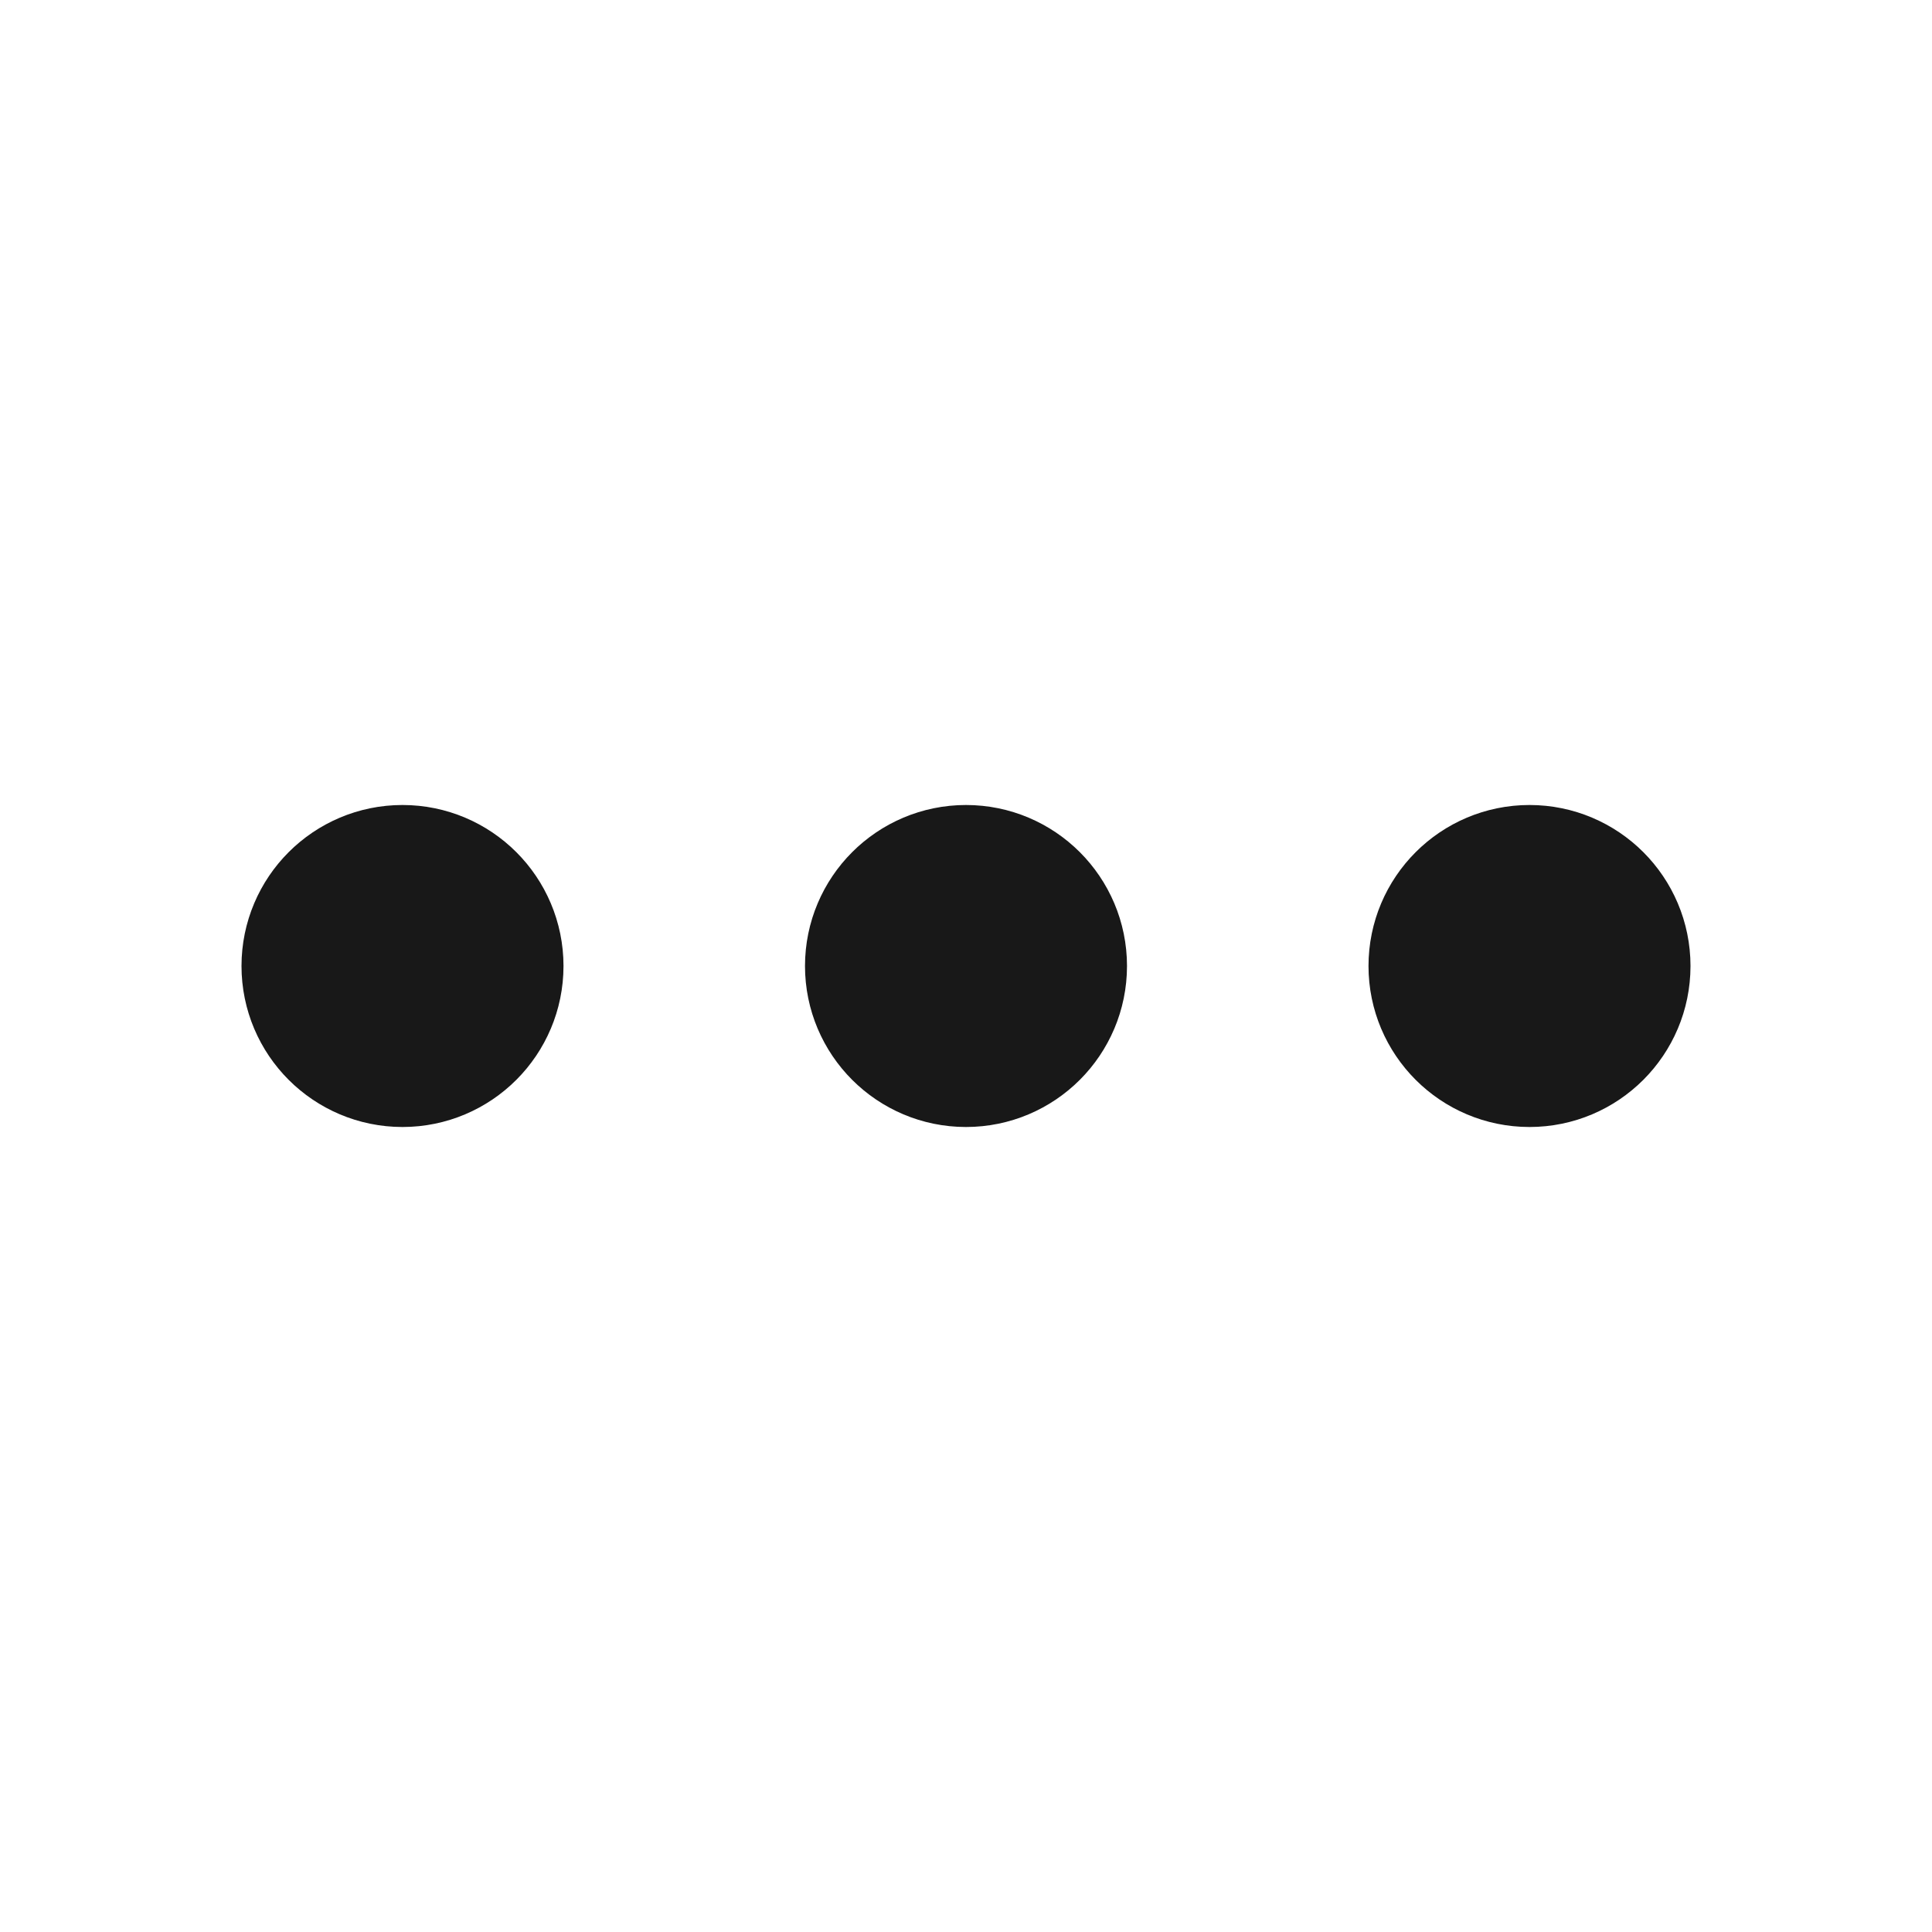
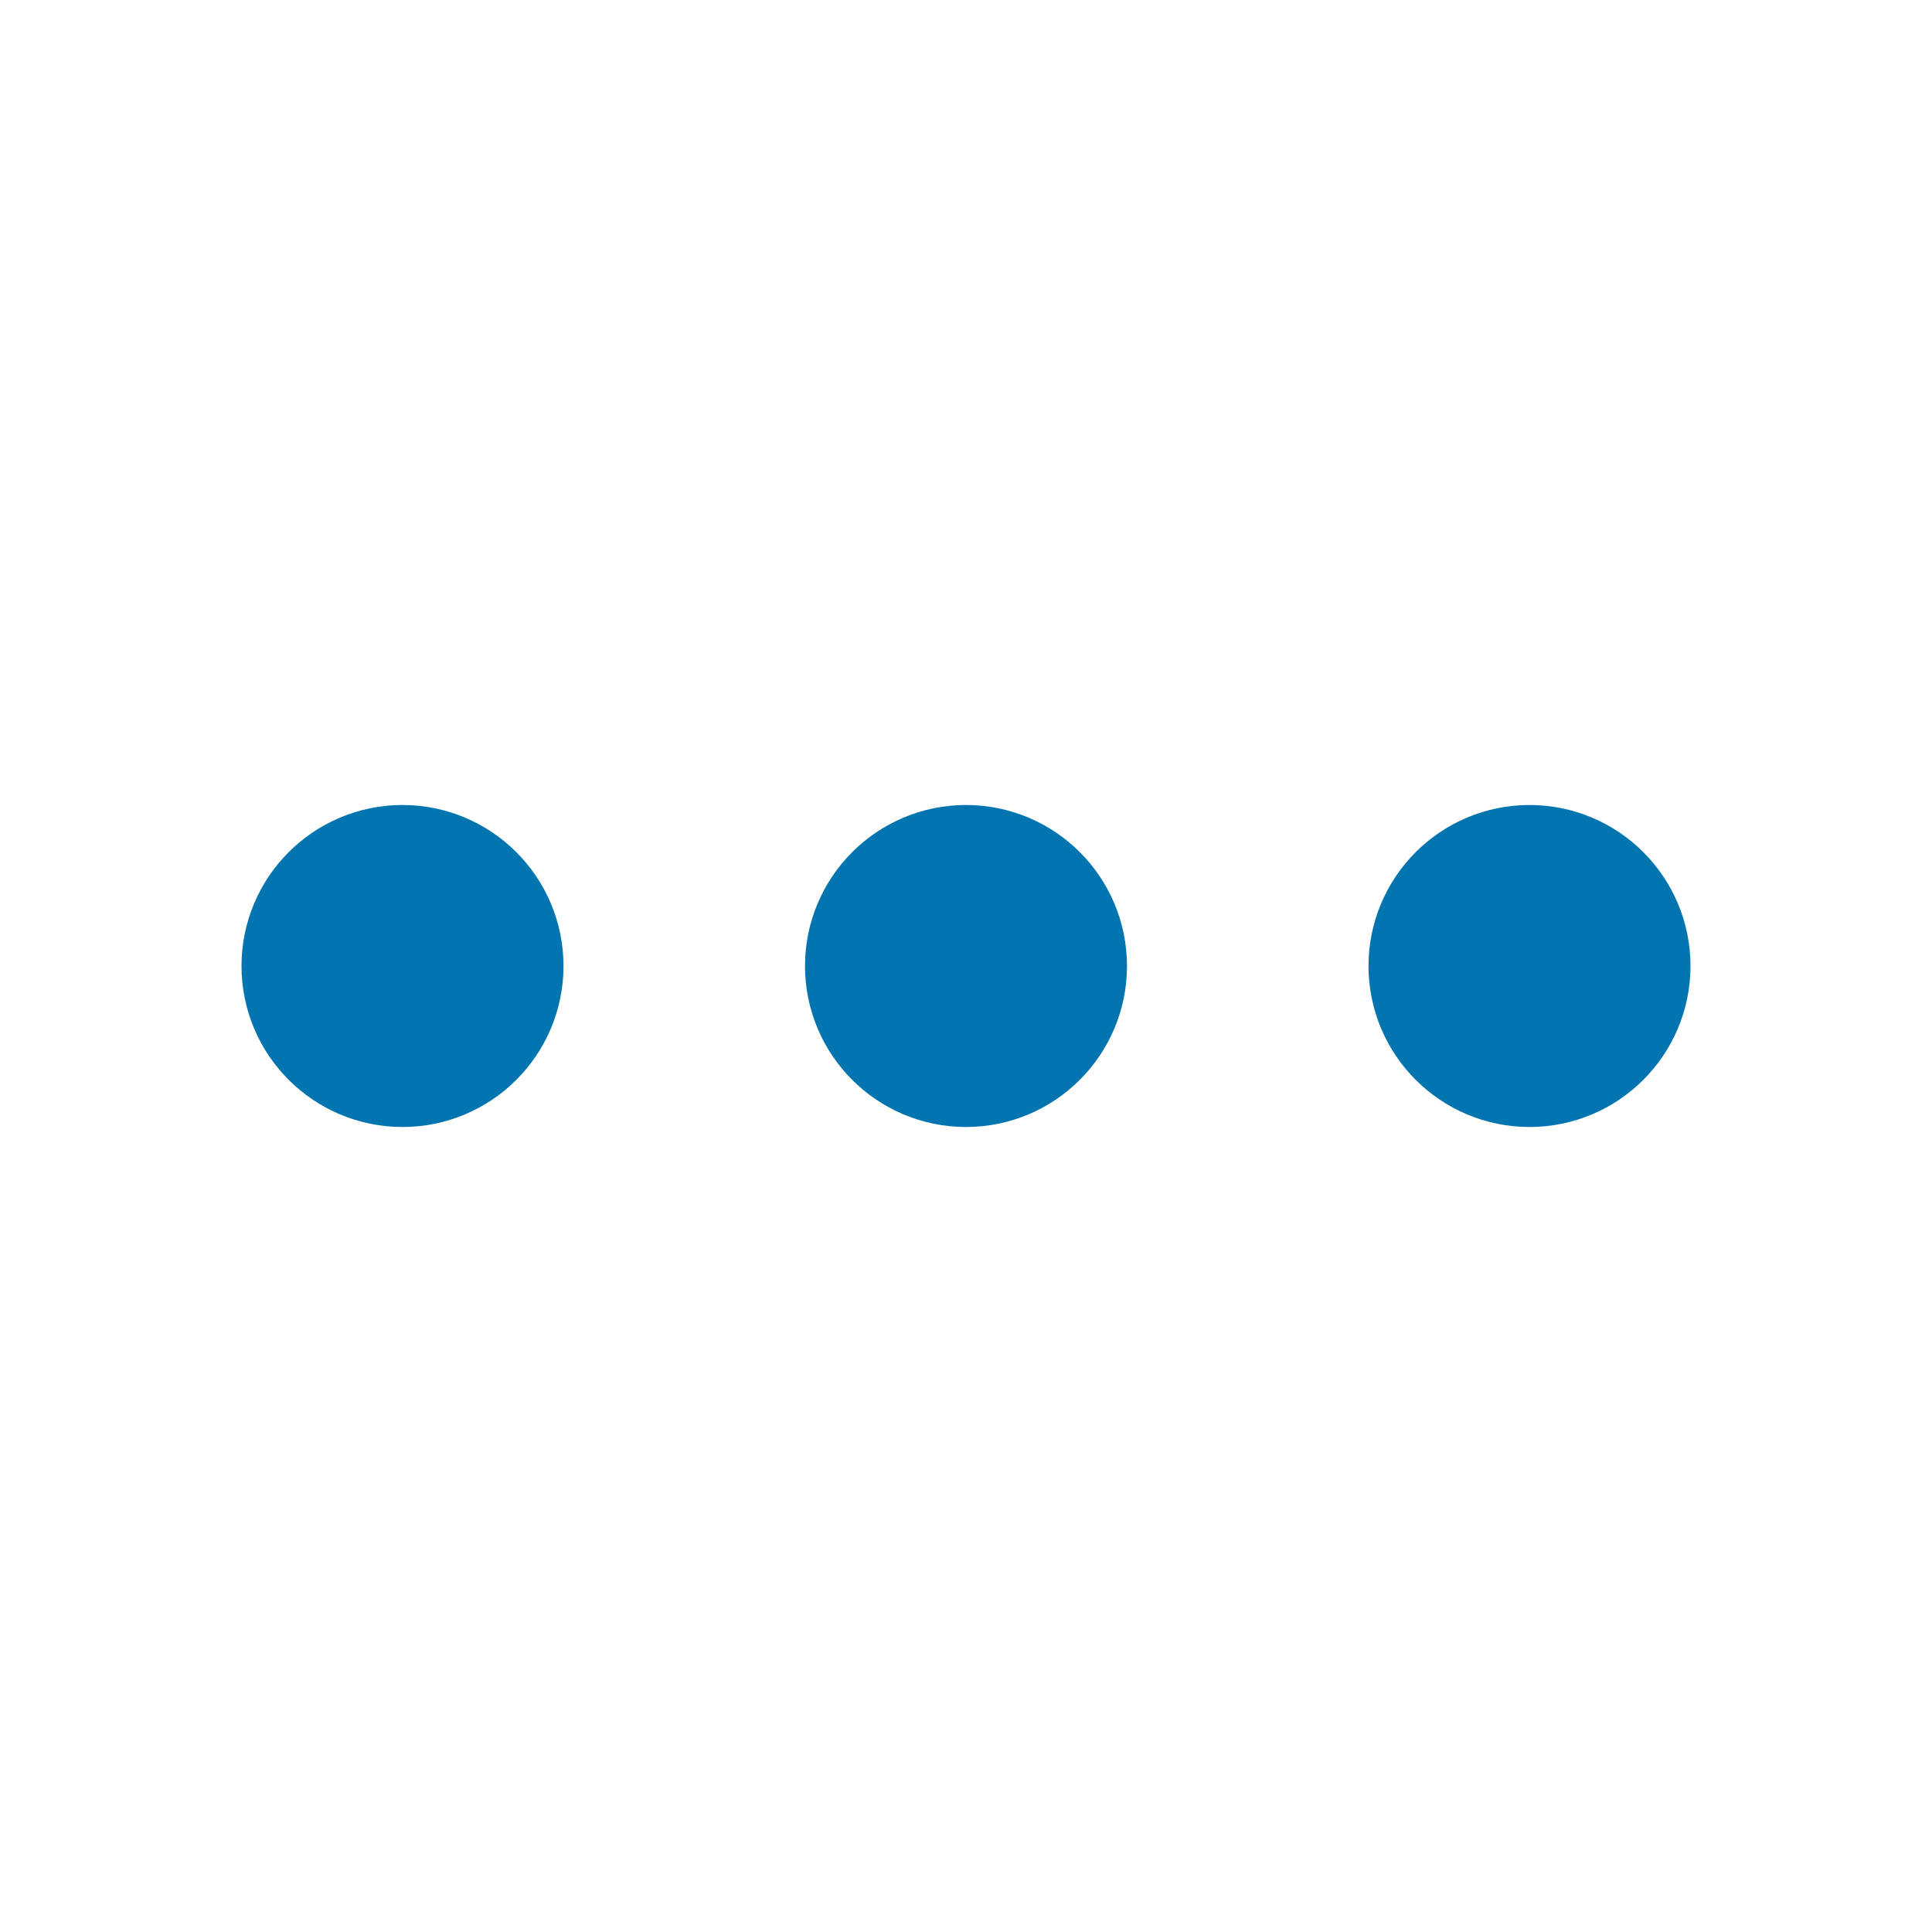
<svg xmlns="http://www.w3.org/2000/svg" width="24" height="24" viewBox="0 0 24 24" fill="none">
-   <path d="M12 13C12.552 13 13 12.552 13 12C13 11.448 12.552 11 12 11C11.448 11 11 11.448 11 12C11 12.552 11.448 13 12 13Z" stroke="#181818" stroke-width="2" stroke-linecap="round" stroke-linejoin="round" />
-   <path d="M19 13C19.552 13 20 12.552 20 12C20 11.448 19.552 11 19 11C18.448 11 18 11.448 18 12C18 12.552 18.448 13 19 13Z" stroke="#181818" stroke-width="2" stroke-linecap="round" stroke-linejoin="round" />
-   <path d="M5 13C5.552 13 6 12.552 6 12C6 11.448 5.552 11 5 11C4.448 11 4 11.448 4 12C4 12.552 4.448 13 5 13Z" stroke="#181818" stroke-width="2" stroke-linecap="round" stroke-linejoin="round" />
+   <path d="M12 13C12.552 13 13 12.552 13 12C13 11.448 12.552 11 12 11C11.448 11 11 11.448 11 12C11 12.552 11.448 13 12 13Z" stroke="#0275B1" stroke-width="2" stroke-linecap="round" stroke-linejoin="round" />
+   <path d="M19 13C19.552 13 20 12.552 20 12C20 11.448 19.552 11 19 11C18.448 11 18 11.448 18 12C18 12.552 18.448 13 19 13Z" stroke="#0275B1" stroke-width="2" stroke-linecap="round" stroke-linejoin="round" />
+   <path d="M5 13C5.552 13 6 12.552 6 12C6 11.448 5.552 11 5 11C4.448 11 4 11.448 4 12C4 12.552 4.448 13 5 13Z" stroke="#0275B1" stroke-width="2" stroke-linecap="round" stroke-linejoin="round" />
</svg>
